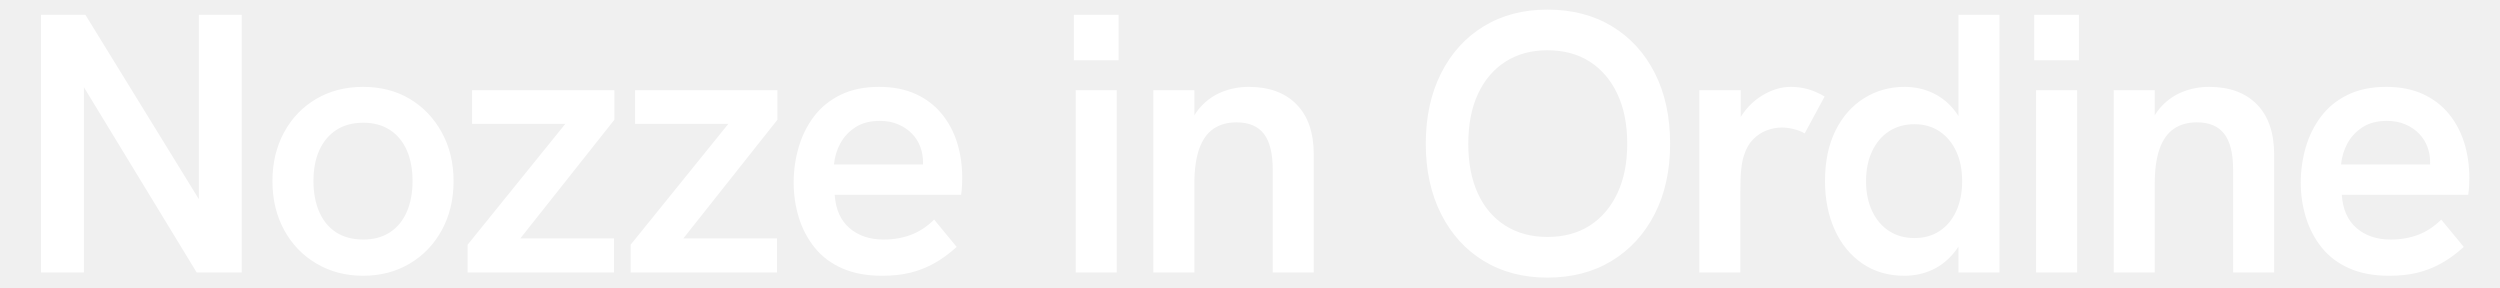
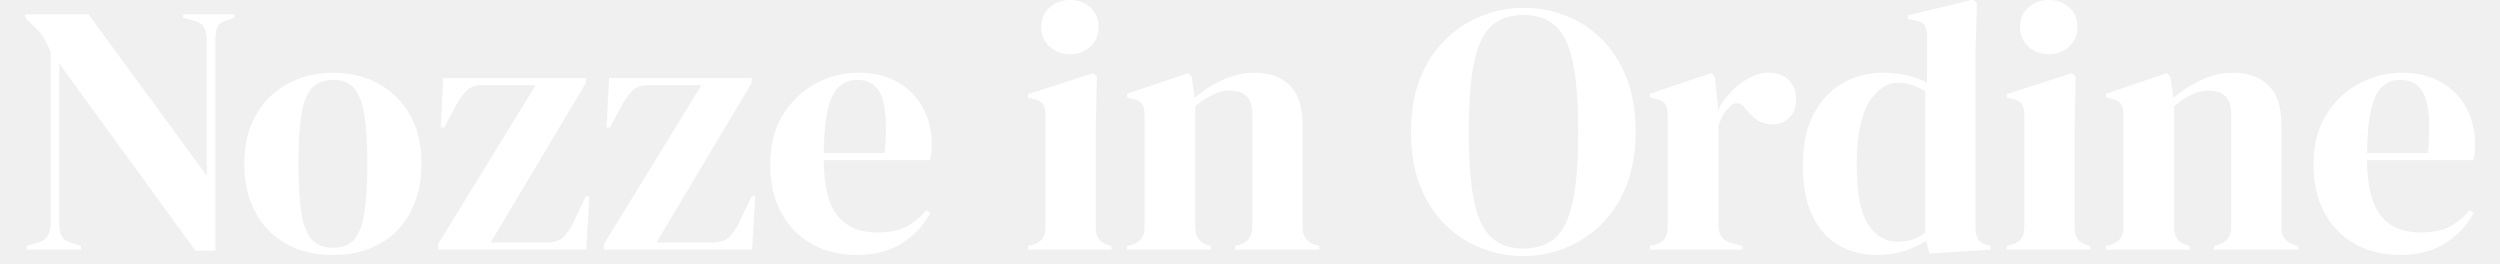
- <svg xmlns="http://www.w3.org/2000/svg" viewBox="0 0 676.3 77.7" width="676.3" height="77.7" role="img" aria-label="Nozze in Ordine">
-   <g transform="translate(4,73.7)">
-     <path d="M7.1 0V-69.7H19.1L52.7 -15.1H49.8V-69.7H61.4V0H49.2L15.9 -54.7H18.7V0Z M94.2 0.9Q87.2 0.9 81.6 -2.4Q76 -5.7 72.85 -11.5Q69.7 -17.3 69.7 -24.7Q69.7 -32.1 72.85 -37.9Q76 -43.7 81.55 -46.95Q87.1 -50.2 94.2 -50.2Q101.4 -50.2 106.85 -46.95Q112.3 -43.7 115.5 -37.9Q118.7 -32.1 118.7 -24.7Q118.7 -17.3 115.55 -11.5Q112.4 -5.7 106.85 -2.4Q101.3 0.9 94.2 0.9ZM94.3 -8.9Q98.4 -8.9 101.4 -10.8Q104.4 -12.7 106 -16.3Q107.6 -19.9 107.6 -24.7Q107.6 -29.6 106 -33.15Q104.4 -36.7 101.4 -38.6Q98.4 -40.5 94.3 -40.5Q90 -40.5 87 -38.55Q84 -36.6 82.4 -33.1Q80.8 -29.6 80.8 -24.7Q80.8 -19.9 82.4 -16.3Q84 -12.7 87 -10.8Q90 -8.9 94.3 -8.9Z M122.5 0V-7.5L151.2 -43L152 -40.2H123.7V-49.3H162.2V-41.3L133.9 -5.6L133.1 -9.2H162.1V0Z M166.6 0V-7.5L195.3 -43L196.1 -40.2H167.8V-49.3H206.3V-41.3L178 -5.6L177.2 -9.2H206.2V0Z M234.6 0.9Q228.4 0.9 223.85 -1.1Q219.3 -3.1 216.4 -6.7Q213.5 -10.3 212.1 -14.85Q210.7 -19.4 210.7 -24.3Q210.7 -29.2 212.05 -33.85Q213.4 -38.5 216.2 -42.2Q219 -45.9 223.4 -48.05Q227.8 -50.2 233.8 -50.2Q239.5 -50.2 243.75 -48.25Q248 -46.3 250.8 -42.85Q253.6 -39.4 254.95 -35Q256.3 -30.6 256.3 -25.6Q256.3 -24.9 256.25 -23.6Q256.2 -22.3 256 -21H221.8Q222.2 -15.1 225.8 -12Q229.4 -8.9 235 -8.9Q239.1 -8.9 242.5 -10.2Q245.9 -11.5 248.7 -14.3L254.8 -6.9Q251.7 -4.1 248.6 -2.4Q245.5 -0.7 242.15 0.1Q238.8 0.9 234.6 0.9ZM245.4 -26.6Q245.6 -27.4 245.65 -28.2Q245.7 -29 245.7 -29.8Q245.7 -32 244.95 -34Q244.2 -36 242.7 -37.55Q241.2 -39.1 239 -40.05Q236.8 -41 234 -41Q230.1 -41 227.45 -39.3Q224.8 -37.6 223.35 -34.95Q221.9 -32.3 221.6 -29.2H249Z M287 0V-49.3H298.1V0ZM286.5 -57.4V-69.7H298.6V-57.4Z M308 0V-49.3H319.1V-38.4L317.1 -37.9Q318.4 -42.2 320.9 -44.9Q323.4 -47.6 326.75 -48.9Q330.1 -50.2 333.8 -50.2Q342.1 -50.2 346.75 -45.45Q351.4 -40.7 351.4 -31.9V0H340.3V-27.8Q340.3 -34.4 337.9 -37.5Q335.5 -40.6 330.5 -40.6Q326.8 -40.6 324.25 -38.85Q321.7 -37.1 320.4 -33.4Q319.1 -29.7 319.1 -24V0Z M414.6 1.4Q404.8 1.4 397.4 -3.1Q390 -7.6 385.85 -15.8Q381.7 -24 381.7 -34.8Q381.7 -45.7 385.85 -53.9Q390 -62.1 397.4 -66.6Q404.8 -71.1 414.6 -71.1Q424.6 -71.1 432.05 -66.6Q439.5 -62.1 443.65 -53.95Q447.8 -45.8 447.8 -34.8Q447.8 -23.9 443.6 -15.75Q439.4 -7.6 431.95 -3.1Q424.5 1.4 414.6 1.4ZM414.6 -9.6Q421.3 -9.6 426.1 -12.7Q430.9 -15.8 433.55 -21.45Q436.2 -27.1 436.2 -34.8Q436.2 -42.6 433.55 -48.25Q430.9 -53.9 426.1 -57Q421.3 -60.1 414.6 -60.1Q408.1 -60.1 403.3 -57.05Q398.5 -54 395.85 -48.35Q393.2 -42.7 393.2 -34.8Q393.2 -27 395.8 -21.35Q398.4 -15.7 403.25 -12.65Q408.1 -9.6 414.6 -9.6Z M455.7 0V-49.3H466.9V-36L464.8 -35.7Q465.3 -40 467.7 -43.25Q470.1 -46.5 473.55 -48.35Q477 -50.2 480.4 -50.2Q482.8 -50.2 485 -49.6Q487.2 -49 489.6 -47.6L484.2 -37.6Q483.1 -38.3 481.35 -38.75Q479.6 -39.2 478 -39.2Q475.9 -39.2 473.85 -38.4Q471.8 -37.6 470.2 -35.95Q468.6 -34.3 467.8 -31.7Q467.3 -30.3 467.05 -28.05Q466.8 -25.8 466.8 -21.8V0Z M511.2 0.9Q504.6 0.9 499.75 -2.45Q494.9 -5.8 492.3 -11.6Q489.7 -17.4 489.7 -24.7Q489.7 -32.7 492.55 -38.4Q495.4 -44.1 500.3 -47.15Q505.2 -50.2 511.2 -50.2Q515.4 -50.2 518.95 -48.5Q522.5 -46.8 524.95 -43.55Q527.4 -40.3 528.4 -35.6L525.8 -35.5V-69.7H536.9V0H525.8V-13.7L528.8 -14.4Q527.5 -9 524.85 -5.65Q522.2 -2.3 518.7 -0.7Q515.2 0.9 511.2 0.9ZM513.9 -9.3Q517.8 -9.3 520.7 -11.2Q523.6 -13.1 525.2 -16.6Q526.8 -20.1 526.8 -24.7Q526.8 -29.3 525.2 -32.75Q523.6 -36.2 520.7 -38.15Q517.8 -40.1 513.9 -40.1Q510 -40.1 507.05 -38.2Q504.1 -36.3 502.45 -32.8Q500.8 -29.3 500.8 -24.7Q500.8 -20.1 502.45 -16.6Q504.1 -13.1 507.05 -11.2Q510 -9.3 513.9 -9.3Z M546.8 0V-49.3H557.9V0ZM546.3 -57.4V-69.7H558.4V-57.4Z M567.8 0V-49.3H578.9V-38.4L576.9 -37.9Q578.2 -42.2 580.7 -44.9Q583.2 -47.6 586.55 -48.9Q589.9 -50.2 593.6 -50.2Q601.9 -50.2 606.55 -45.45Q611.2 -40.7 611.2 -31.9V0H600.1V-27.8Q600.1 -34.4 597.7 -37.5Q595.3 -40.6 590.3 -40.6Q586.6 -40.6 584.05 -38.85Q581.5 -37.1 580.2 -33.4Q578.9 -29.7 578.9 -24V0Z M642.3 0.9Q636.1 0.9 631.55 -1.1Q627 -3.1 624.1 -6.7Q621.2 -10.3 619.8 -14.85Q618.4 -19.4 618.4 -24.3Q618.4 -29.2 619.75 -33.85Q621.1 -38.5 623.9 -42.2Q626.7 -45.9 631.1 -48.05Q635.5 -50.2 641.5 -50.2Q647.2 -50.2 651.45 -48.25Q655.7 -46.3 658.5 -42.85Q661.3 -39.4 662.65 -35Q664 -30.6 664 -25.6Q664 -24.9 663.95 -23.6Q663.9 -22.3 663.7 -21H629.5Q629.9 -15.1 633.5 -12Q637.1 -8.9 642.7 -8.9Q646.8 -8.9 650.2 -10.2Q653.6 -11.5 656.4 -14.3L662.5 -6.9Q659.4 -4.1 656.3 -2.4Q653.2 -0.7 649.85 0.1Q646.5 0.9 642.3 0.9ZM653.1 -26.6Q653.3 -27.4 653.35 -28.2Q653.4 -29 653.4 -29.8Q653.4 -32 652.65 -34Q651.9 -36 650.4 -37.55Q648.9 -39.1 646.7 -40.05Q644.5 -41 641.7 -41Q637.8 -41 635.15 -39.3Q632.5 -37.6 631.05 -34.95Q629.6 -32.3 629.3 -29.2H656.7Z" fill="#FFFFFF" />
+ <svg xmlns="http://www.w3.org/2000/svg" viewBox="0 0 701.1 74.0" width="701.1" height="74.0" role="img" aria-label="Nozze in Ordine">
+   <g transform="translate(4,70.0)">
+     <path d="M3.5 0V-1L6.8 -2Q8.6 -2.5 9.4 -3.95Q10.2 -5.4 10.2 -7.4V-55.5Q9.1 -57.9 8.45 -59.1Q7.8 -60.3 7 -61.15Q6.2 -62 4.8 -63.3L3.1 -65V-66H20.8L54 -20.7V-58.4Q54 -60.4 53.35 -62Q52.7 -63.6 50.7 -64.1L47.4 -65V-66H61.7V-65L59 -64.1Q57.2 -63.5 56.8 -62Q56.4 -60.5 56.4 -58.5V0.3H50.8L12.6 -52.2V-7.4Q12.6 -5.4 13.2 -4Q13.8 -2.6 15.7 -2L18.7 -1V0Z M89.4 1.5Q81.8 1.5 76.2 -1.65Q70.6 -4.8 67.55 -10.6Q64.5 -16.4 64.5 -24.2Q64.5 -32 67.75 -37.7Q71 -43.4 76.65 -46.5Q82.3 -49.6 89.4 -49.6Q96.5 -49.6 102.1 -46.55Q107.7 -43.5 110.95 -37.8Q114.2 -32.1 114.2 -24.2Q114.2 -16.3 111.15 -10.55Q108.1 -4.8 102.55 -1.65Q97 1.5 89.4 1.5ZM89.4 -0.5Q92.9 -0.5 95 -2.5Q97.1 -4.5 98.05 -9.6Q99 -14.7 99 -24Q99 -33.4 98.05 -38.5Q97.1 -43.6 95 -45.6Q92.9 -47.6 89.4 -47.6Q85.9 -47.6 83.75 -45.6Q81.6 -43.6 80.65 -38.5Q79.7 -33.4 79.7 -24Q79.7 -14.7 80.65 -9.6Q81.6 -4.5 83.75 -2.5Q85.9 -0.5 89.4 -0.5Z M118.9 0V-1.6L146.2 -46.1H131.1Q128.5 -46.1 127 -44.7Q125.5 -43.3 124.2 -41L120.6 -34.3H119.6L120.3 -48.1H160.3V-46.7L133.6 -2H149.3Q152.5 -2 154 -3.5Q155.5 -5 156.8 -7.6L160.3 -15H161.3L160.4 0Z M165.4 0V-1.6L192.7 -46.1H177.6Q175 -46.1 173.5 -44.7Q172 -43.3 170.7 -41L167.1 -34.3H166.1L166.8 -48.1H206.8V-46.7L180.1 -2H195.8Q199 -2 200.5 -3.5Q202 -5 203.3 -7.6L206.8 -15H207.8L206.9 0Z M236.7 -49.6Q243.2 -49.6 247.8 -46.95Q252.4 -44.3 254.85 -39.75Q257.3 -35.2 257.3 -29.4Q257.3 -28.3 257.2 -27.15Q257.1 -26 256.8 -25.1H227Q227.1 -14.3 230.85 -9.55Q234.6 -4.8 242 -4.8Q247 -4.8 250.1 -6.4Q253.2 -8 255.9 -11.1L256.9 -10.2Q253.8 -4.7 248.65 -1.6Q243.5 1.5 236.3 1.5Q229.2 1.5 223.7 -1.55Q218.2 -4.6 215.1 -10.3Q212 -16 212 -23.9Q212 -32.1 215.6 -37.85Q219.2 -43.6 224.85 -46.6Q230.5 -49.6 236.7 -49.6ZM236.4 -47.6Q233.5 -47.6 231.45 -45.85Q229.4 -44.1 228.25 -39.65Q227.1 -35.2 227 -27.1H244.1Q245.1 -38 243.3 -42.8Q241.5 -47.6 236.4 -47.6Z M296.1 -54.8Q292.7 -54.8 290.35 -56.95Q288 -59.1 288 -62.4Q288 -65.8 290.35 -67.9Q292.7 -70 296.1 -70Q299.5 -70 301.8 -67.9Q304.1 -65.8 304.1 -62.4Q304.1 -59.1 301.8 -56.95Q299.5 -54.8 296.1 -54.8ZM284.3 0V-1L285.7 -1.4Q287.7 -2 288.45 -3.2Q289.2 -4.4 289.2 -6.4V-37.7Q289.2 -39.8 288.45 -40.85Q287.7 -41.9 285.7 -42.3L284.3 -42.6V-43.6L302.6 -49.5L303.6 -48.5L303.3 -34.3V-6.3Q303.3 -4.3 304.05 -3.1Q304.8 -1.9 306.7 -1.3L307.7 -1V0Z M312.1 0V-1L313.5 -1.4Q317 -2.4 317 -6.3V-37.6Q317 -39.8 316.3 -40.85Q315.6 -41.9 313.6 -42.3L312.1 -42.7V-43.7L329.2 -49.5L330.2 -48.5L331 -42.5Q334.5 -45.6 338.9 -47.6Q343.3 -49.6 347.6 -49.6Q354.2 -49.6 357.75 -46Q361.3 -42.4 361.3 -35V-6.2Q361.3 -2.3 365.1 -1.3L366 -1V0H342.4V-1L343.7 -1.4Q347.2 -2.5 347.2 -6.3V-38.2Q347.2 -44.6 340.8 -44.6Q336.4 -44.6 331.2 -40.2V-6.2Q331.2 -2.3 334.7 -1.3L335.6 -1V0Z M423.2 1.8Q417.1 1.8 411.45 -0.4Q405.8 -2.6 401.35 -6.95Q396.9 -11.3 394.3 -17.8Q391.7 -24.3 391.7 -33Q391.7 -41.6 394.3 -48.1Q396.9 -54.6 401.4 -58.95Q405.9 -63.3 411.55 -65.55Q417.2 -67.8 423.2 -67.8Q429.3 -67.8 434.95 -65.65Q440.6 -63.5 445.05 -59.15Q449.5 -54.8 452.1 -48.25Q454.7 -41.7 454.7 -33Q454.7 -24.5 452.1 -17.95Q449.5 -11.4 445.05 -7.05Q440.6 -2.7 434.95 -0.45Q429.3 1.8 423.2 1.8ZM423.2 -0.3Q428.7 -0.3 432.1 -3.25Q435.5 -6.2 437.05 -13.35Q438.6 -20.5 438.6 -33Q438.6 -45.6 437.05 -52.75Q435.5 -59.9 432.1 -62.85Q428.7 -65.8 423.2 -65.8Q417.8 -65.8 414.4 -62.85Q411 -59.9 409.45 -52.75Q407.9 -45.6 407.9 -33Q407.9 -20.5 409.45 -13.35Q411 -6.2 414.4 -3.25Q417.8 -0.3 423.2 -0.3Z M458.7 0V-1L460.2 -1.4Q462.2 -2 462.95 -3.2Q463.7 -4.4 463.7 -6.3V-37.6Q463.7 -39.8 462.95 -40.85Q462.2 -41.9 460.2 -42.3L458.7 -42.7V-43.7L475.9 -49.5L476.9 -48.5L477.8 -39.9V-39.1Q479.2 -41.9 481.45 -44.25Q483.7 -46.6 486.45 -48.1Q489.2 -49.6 491.9 -49.6Q495.7 -49.6 497.7 -47.5Q499.7 -45.4 499.7 -42.2Q499.7 -38.8 497.75 -36.95Q495.8 -35.1 493.1 -35.1Q488.9 -35.1 485.7 -39.3L485.5 -39.5Q484.5 -40.9 483.2 -41.05Q481.9 -41.2 480.8 -39.8Q479.8 -38.9 479.15 -37.65Q478.5 -36.4 477.9 -34.8V-6.9Q477.9 -2.9 481.4 -1.9L484.6 -1V0Z M522.4 1.5Q516.5 1.5 511.8 -1.15Q507.1 -3.8 504.35 -9.35Q501.6 -14.9 501.6 -23.6Q501.6 -32.4 504.7 -38.15Q507.8 -43.9 512.9 -46.75Q518 -49.6 524 -49.6Q527.5 -49.6 530.7 -48.9Q533.9 -48.2 536.4 -46.8V-59.8Q536.4 -61.9 535.75 -62.9Q535.1 -63.9 533 -64.3L531.1 -64.7V-65.7L549.3 -70.1L550.4 -69.2L550 -55.2V-6.3Q550 -4.3 550.7 -3.05Q551.4 -1.8 553.3 -1.3L554.2 -1V0L537.1 1.1L536.2 -2.5Q533.5 -0.7 530.05 0.4Q526.6 1.5 522.4 1.5ZM528.2 -2.2Q532.4 -2.2 535.9 -4.7V-44.4Q532.2 -46.8 528.3 -46.8Q523.5 -46.8 520.1 -41.25Q516.7 -35.7 516.7 -23.8Q516.7 -11.9 519.9 -7.05Q523.1 -2.2 528.2 -2.2Z M570.6 -54.8Q567.2 -54.8 564.85 -56.95Q562.5 -59.1 562.5 -62.4Q562.5 -65.8 564.85 -67.9Q567.2 -70 570.6 -70Q574 -70 576.3 -67.9Q578.6 -65.8 578.6 -62.4Q578.6 -59.1 576.3 -56.95Q574 -54.8 570.6 -54.8ZM558.8 0V-1L560.2 -1.4Q562.2 -2 562.95 -3.2Q563.7 -4.4 563.7 -6.4V-37.7Q563.7 -39.8 562.95 -40.85Q562.2 -41.9 560.2 -42.3L558.8 -42.6V-43.6L577.1 -49.5L578.1 -48.5L577.8 -34.3V-6.3Q577.8 -4.3 578.55 -3.1Q579.3 -1.9 581.2 -1.3L582.2 -1V0Z M586.6 0V-1L588 -1.4Q591.5 -2.4 591.5 -6.3V-37.6Q591.5 -39.8 590.8 -40.85Q590.1 -41.9 588.1 -42.3L586.6 -42.7V-43.7L603.7 -49.5L604.7 -48.5L605.5 -42.5Q609 -45.6 613.4 -47.6Q617.8 -49.6 622.1 -49.6Q628.7 -49.6 632.25 -46Q635.8 -42.4 635.8 -35V-6.2Q635.8 -2.3 639.6 -1.3L640.5 -1V0H616.9V-1L618.2 -1.4Q621.7 -2.5 621.7 -6.3V-38.2Q621.7 -44.6 615.3 -44.6Q610.9 -44.6 605.7 -40.2V-6.2Q605.7 -2.3 609.2 -1.3L610.1 -1V0Z M669.5 -49.6Q676 -49.6 680.6 -46.95Q685.2 -44.3 687.65 -39.75Q690.1 -35.2 690.1 -29.4Q690.1 -28.3 690 -27.15Q689.9 -26 689.6 -25.1H659.8Q659.9 -14.3 663.65 -9.55Q667.4 -4.8 674.8 -4.8Q679.8 -4.8 682.9 -6.4Q686 -8 688.7 -11.1L689.7 -10.2Q686.6 -4.7 681.45 -1.6Q676.3 1.5 669.1 1.5Q662 1.5 656.5 -1.55Q651 -4.6 647.9 -10.3Q644.8 -16 644.8 -23.9Q644.8 -32.1 648.4 -37.85Q652 -43.6 657.65 -46.6Q663.3 -49.6 669.5 -49.6ZM669.2 -47.6Q666.3 -47.6 664.25 -45.85Q662.2 -44.1 661.05 -39.65Q659.9 -35.2 659.8 -27.1H676.9Q677.9 -38 676.1 -42.8Q674.3 -47.6 669.2 -47.6Z" fill="#FFFFFF" />
  </g>
</svg>
